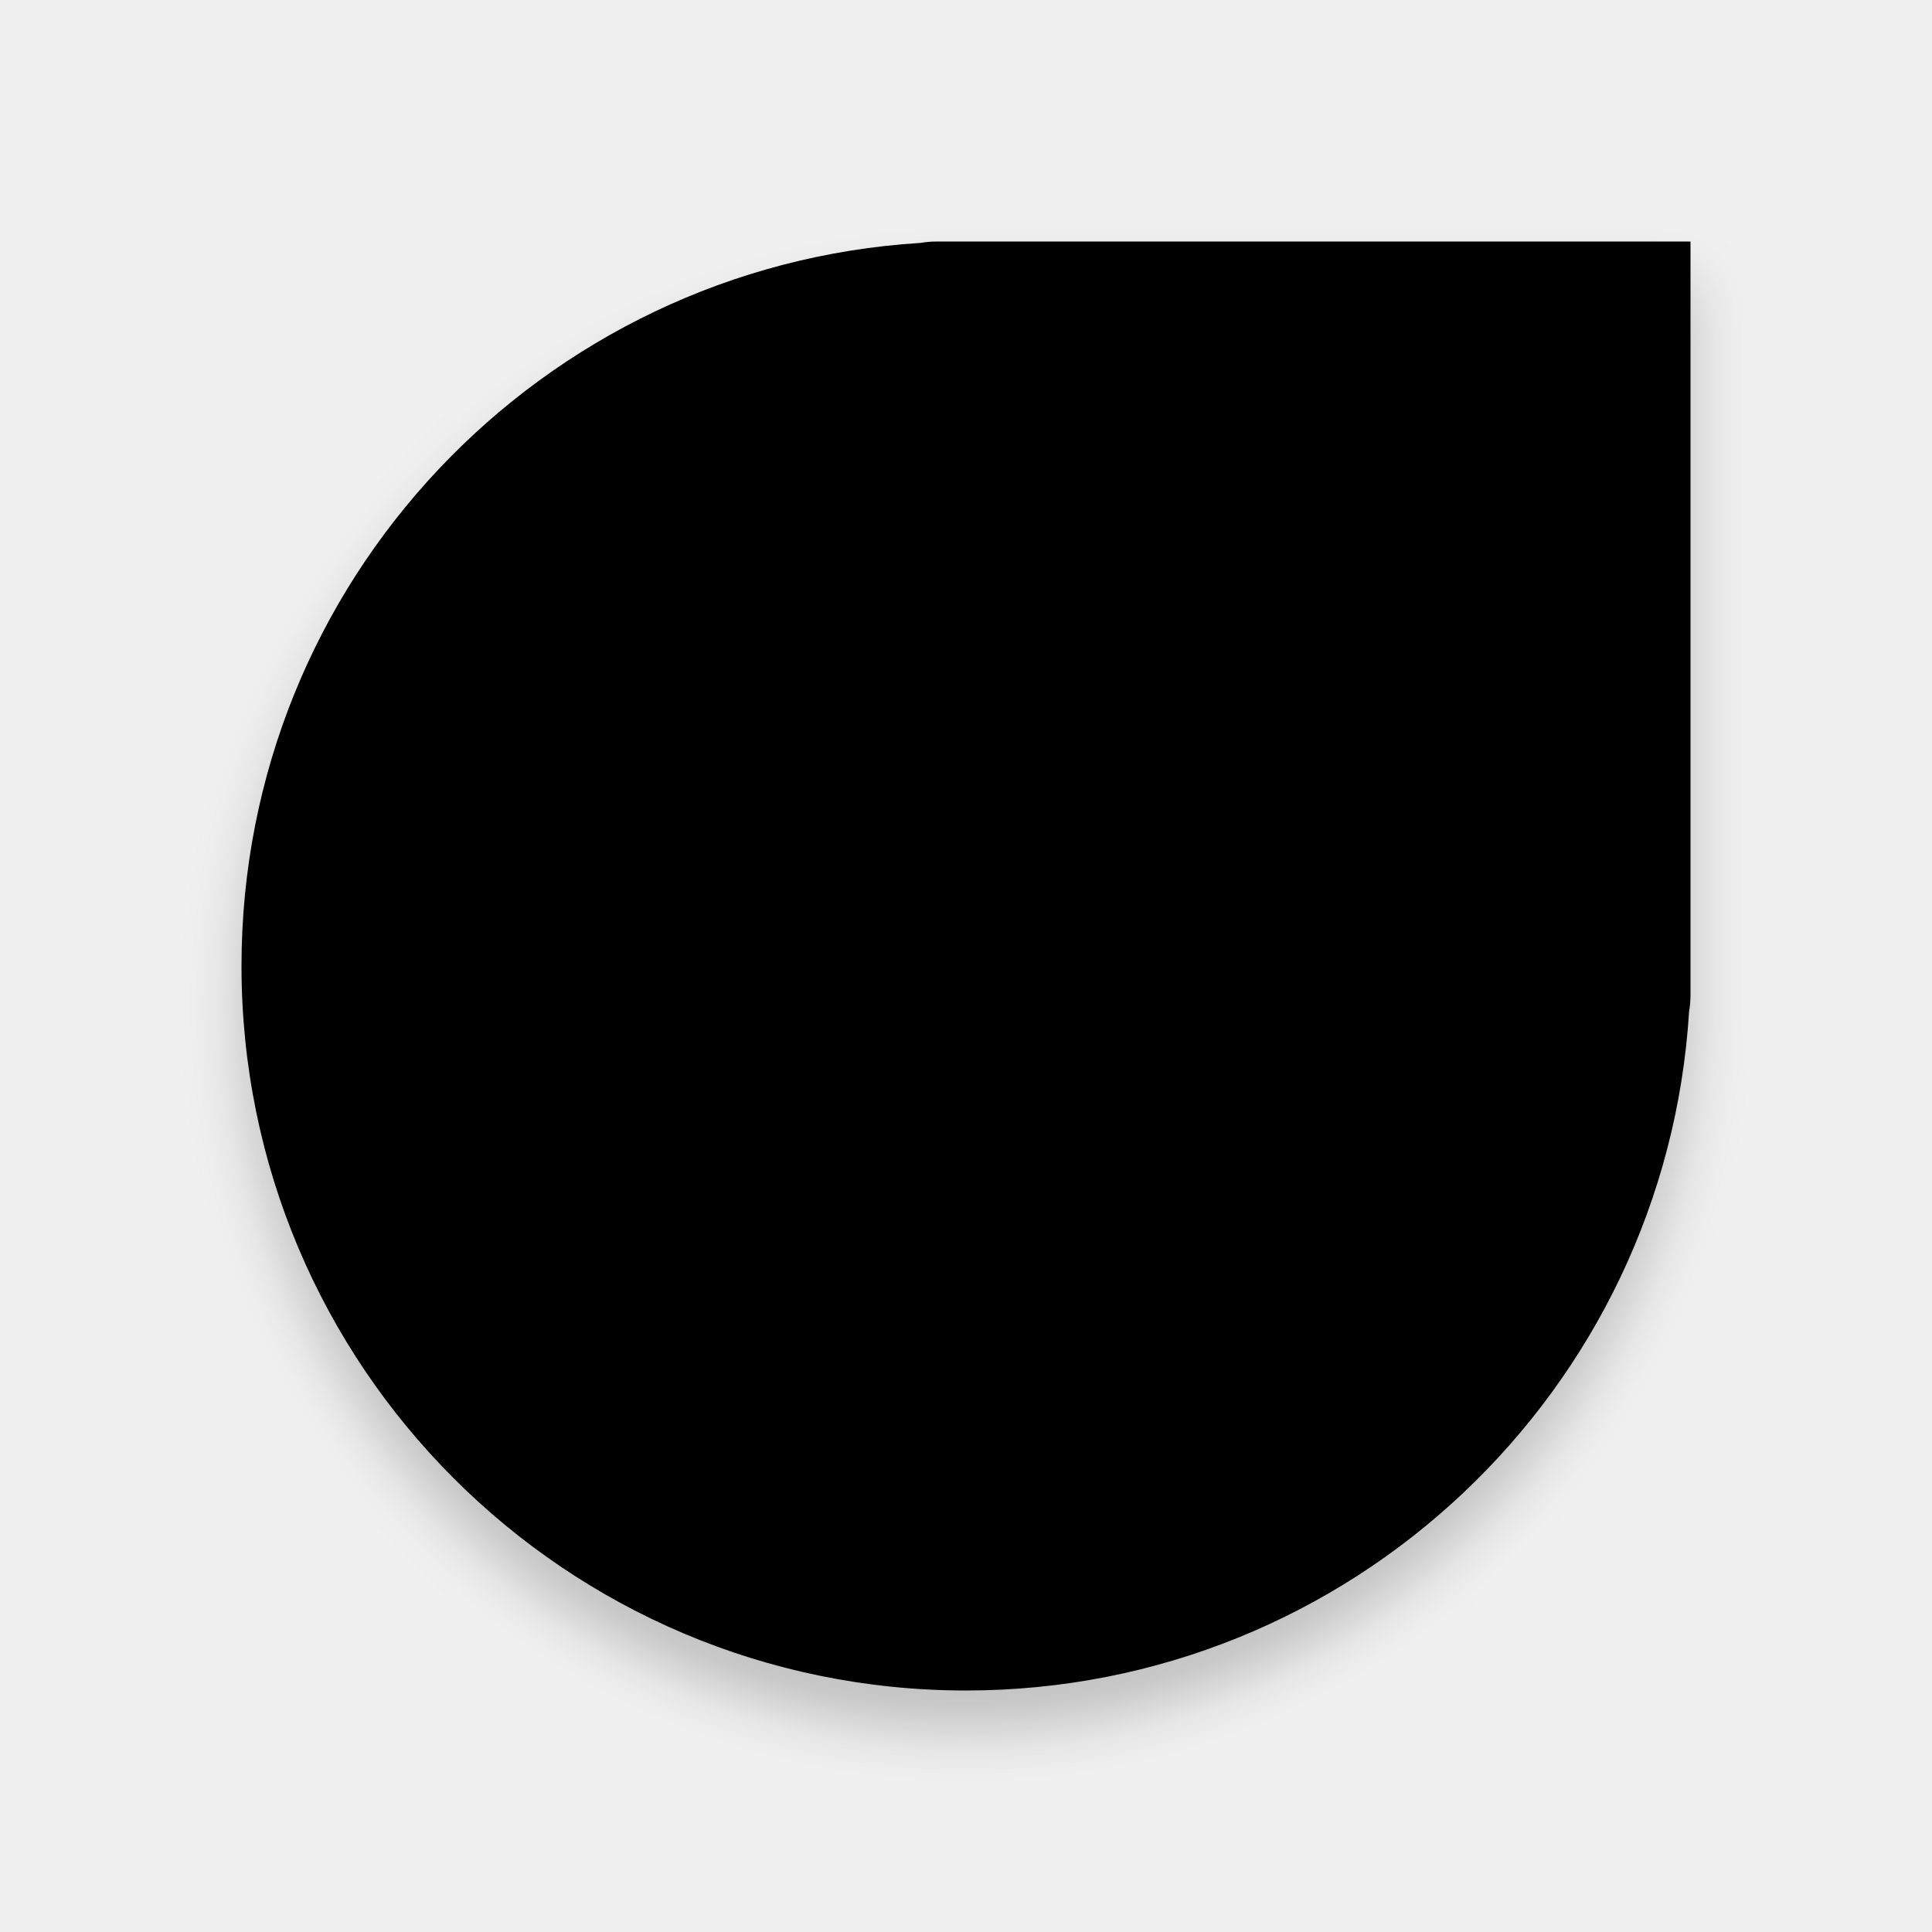
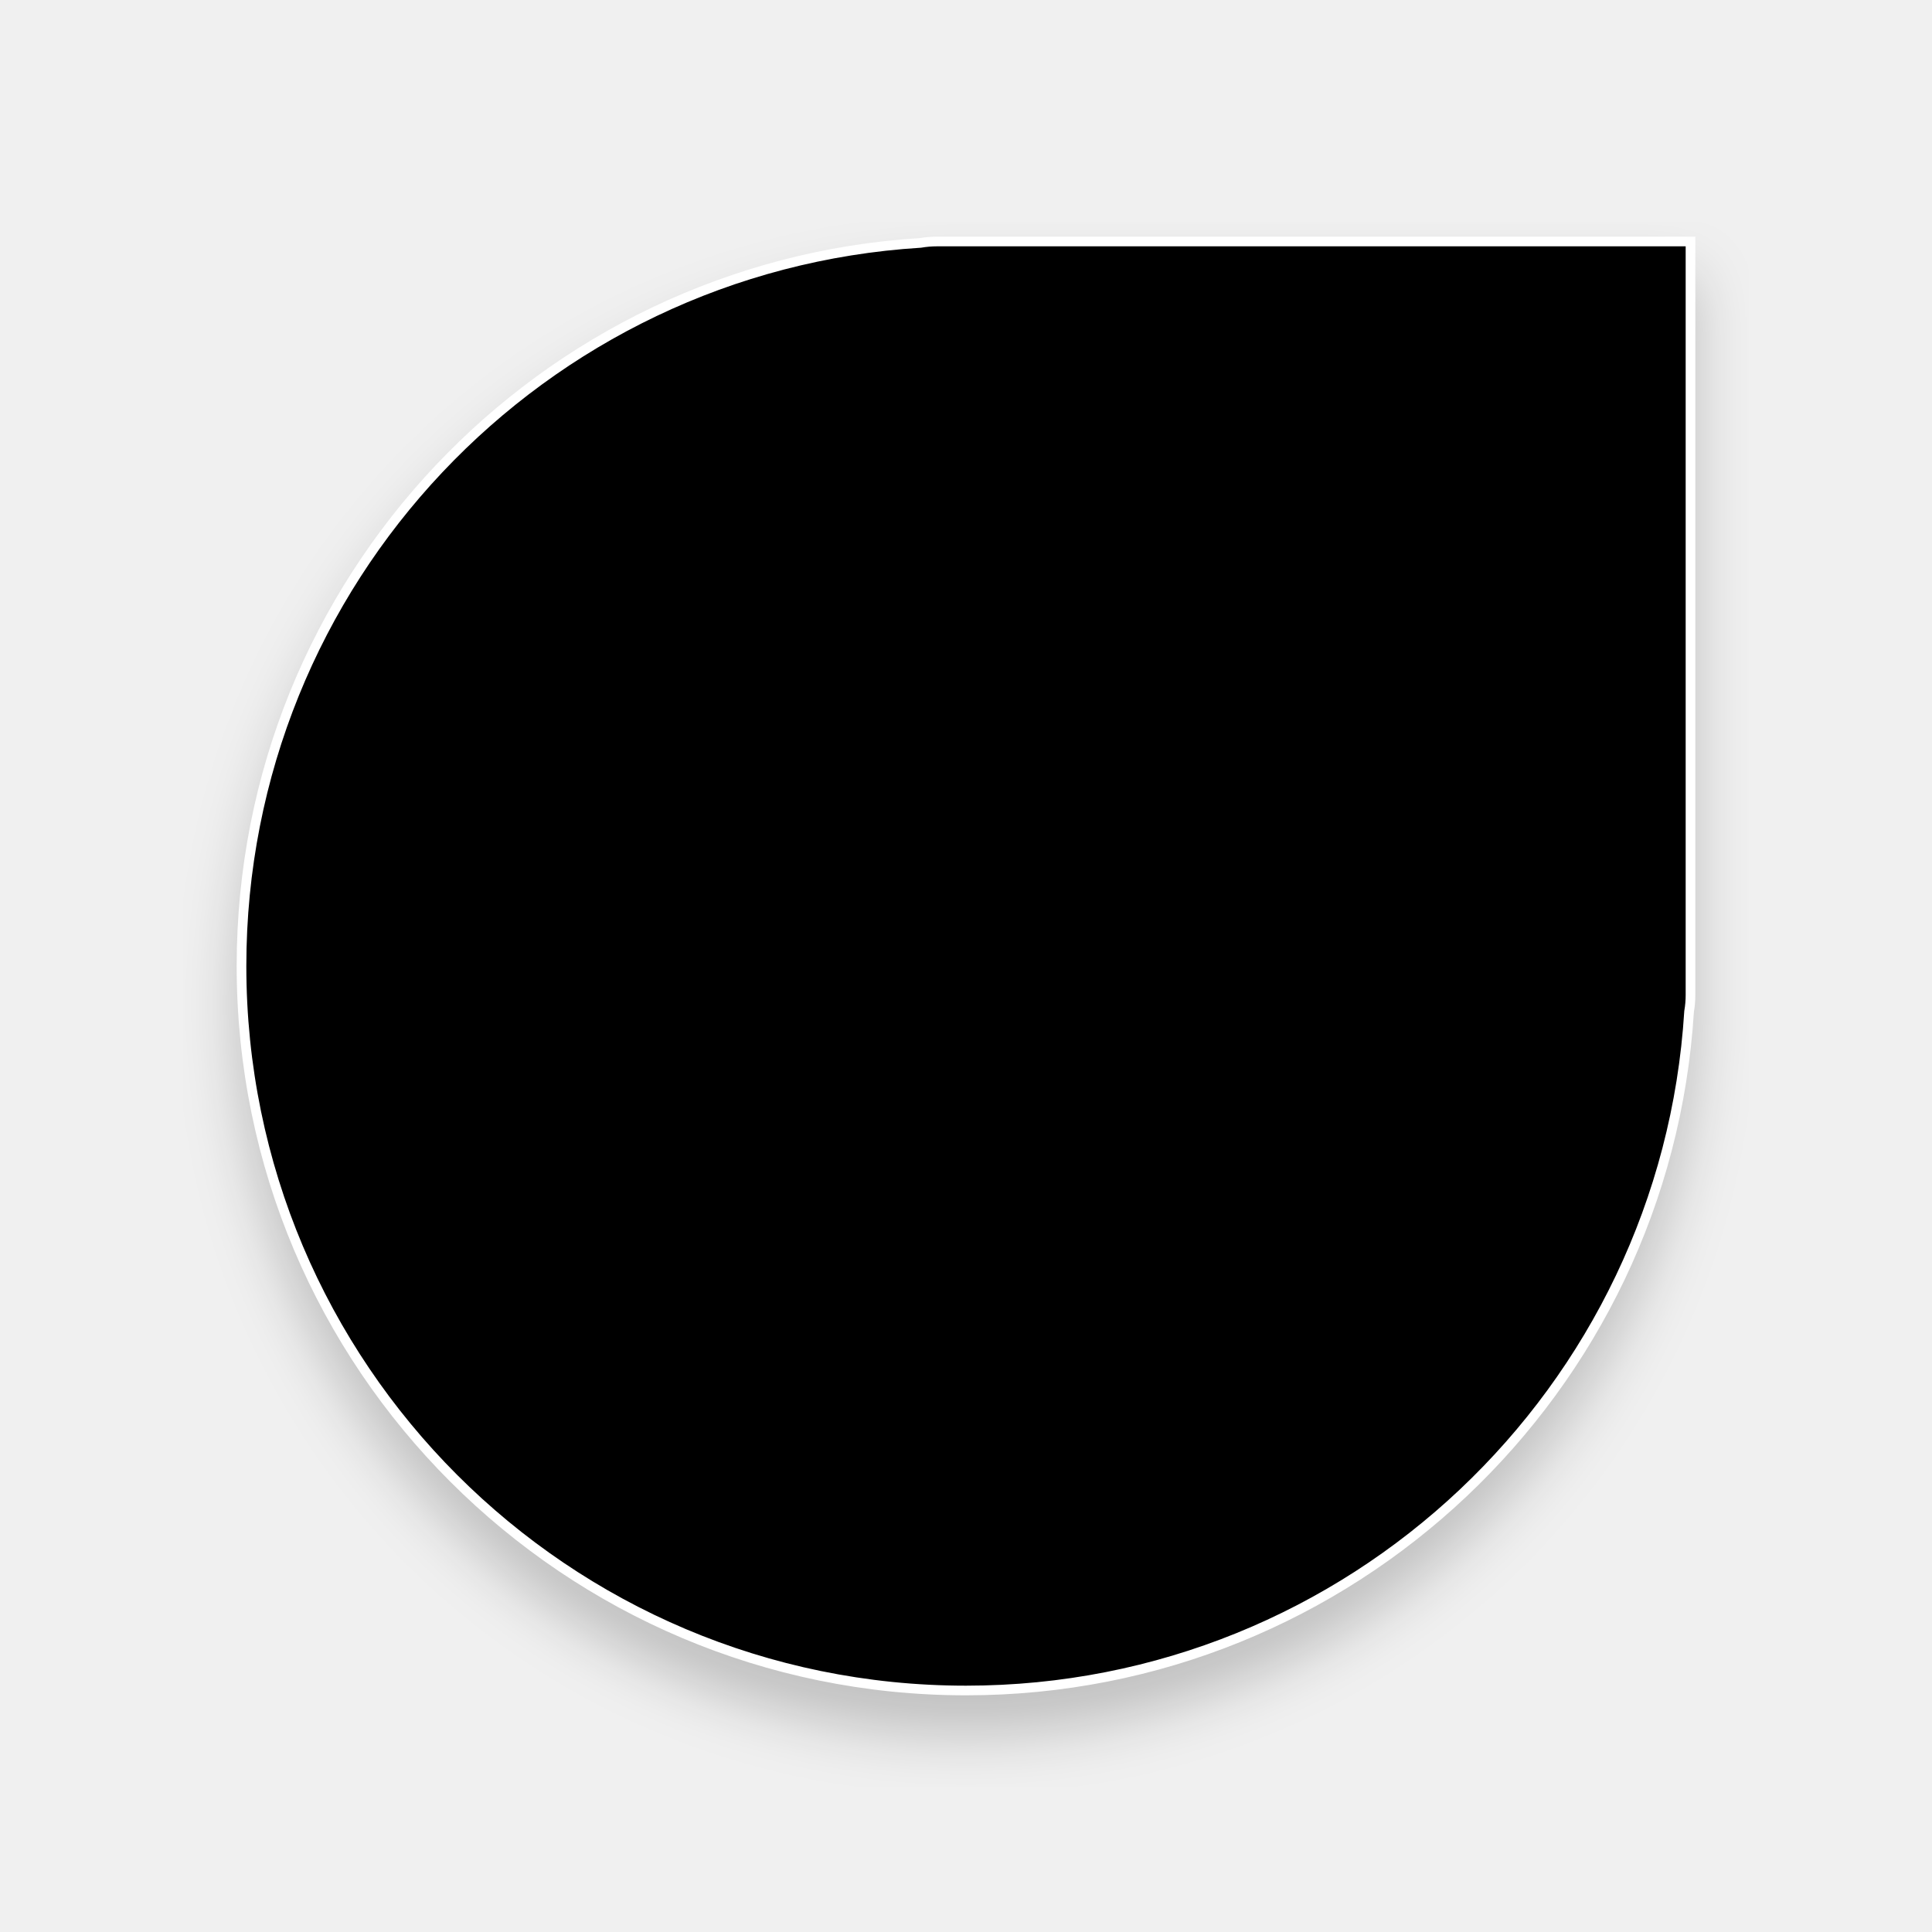
<svg xmlns="http://www.w3.org/2000/svg" width="200" height="200" viewBox="0 0 200 200" fill="none" version="1.1" id="svg23">
-   <g filter="url(#filter0_d)" id="g4" style="fill:#000000">
-     <path d="M165 25C167.784 25 175 25 175 25C175 25 175 32.261 175 35V103C175 103.583 174.95 104.154 174.854 104.709C172.424 143.937 139.84 175 100 175C58.579 175 25 141.421 25 100C25 60.16 56.063 27.576 95.291 25.145C95.846 25.05 96.417 25 97 25H165Z" fill="#00FF00" id="path2" style="fill:#000000" />
+   <g filter="url(#filter0_d)" id="g4" style="fill:#000000;stroke:#ffffff">
+     <path d="M165 25C167.784 25 175 25 175 25C175 25 175 32.261 175 35V103C175 103.583 174.95 104.154 174.854 104.709C172.424 143.937 139.84 175 100 175C58.579 175 25 141.421 25 100C25 60.16 56.063 27.576 95.291 25.145C95.846 25.05 96.417 25 97 25H165Z" fill="#00FF00" id="path2" style="fill:#000000;stroke:#ffffff" />
  </g>
  <defs id="defs21">
    <filter id="filter0_d" x="19" y="23" width="162" height="162" filterUnits="userSpaceOnUse" color-interpolation-filters="sRGB">
      <feFlood flood-opacity="0" result="BackgroundImageFix" id="feFlood6" />
      <feColorMatrix in="SourceAlpha" type="matrix" values="0 0 0 0 0 0 0 0 0 0 0 0 0 0 0 0 0 0 127 0" id="feColorMatrix8" />
      <feOffset dy="4" id="feOffset10" />
      <feGaussianBlur stdDeviation="3" id="feGaussianBlur12" />
      <feColorMatrix type="matrix" values="0 0 0 0 0 0 0 0 0 0 0 0 0 0 0 0 0 0 0.2 0" id="feColorMatrix14" />
      <feBlend mode="normal" in2="BackgroundImageFix" result="effect1_dropShadow" id="feBlend16" />
      <feBlend mode="normal" in="SourceGraphic" in2="effect1_dropShadow" result="shape" id="feBlend18" />
    </filter>
  </defs>
</svg>
